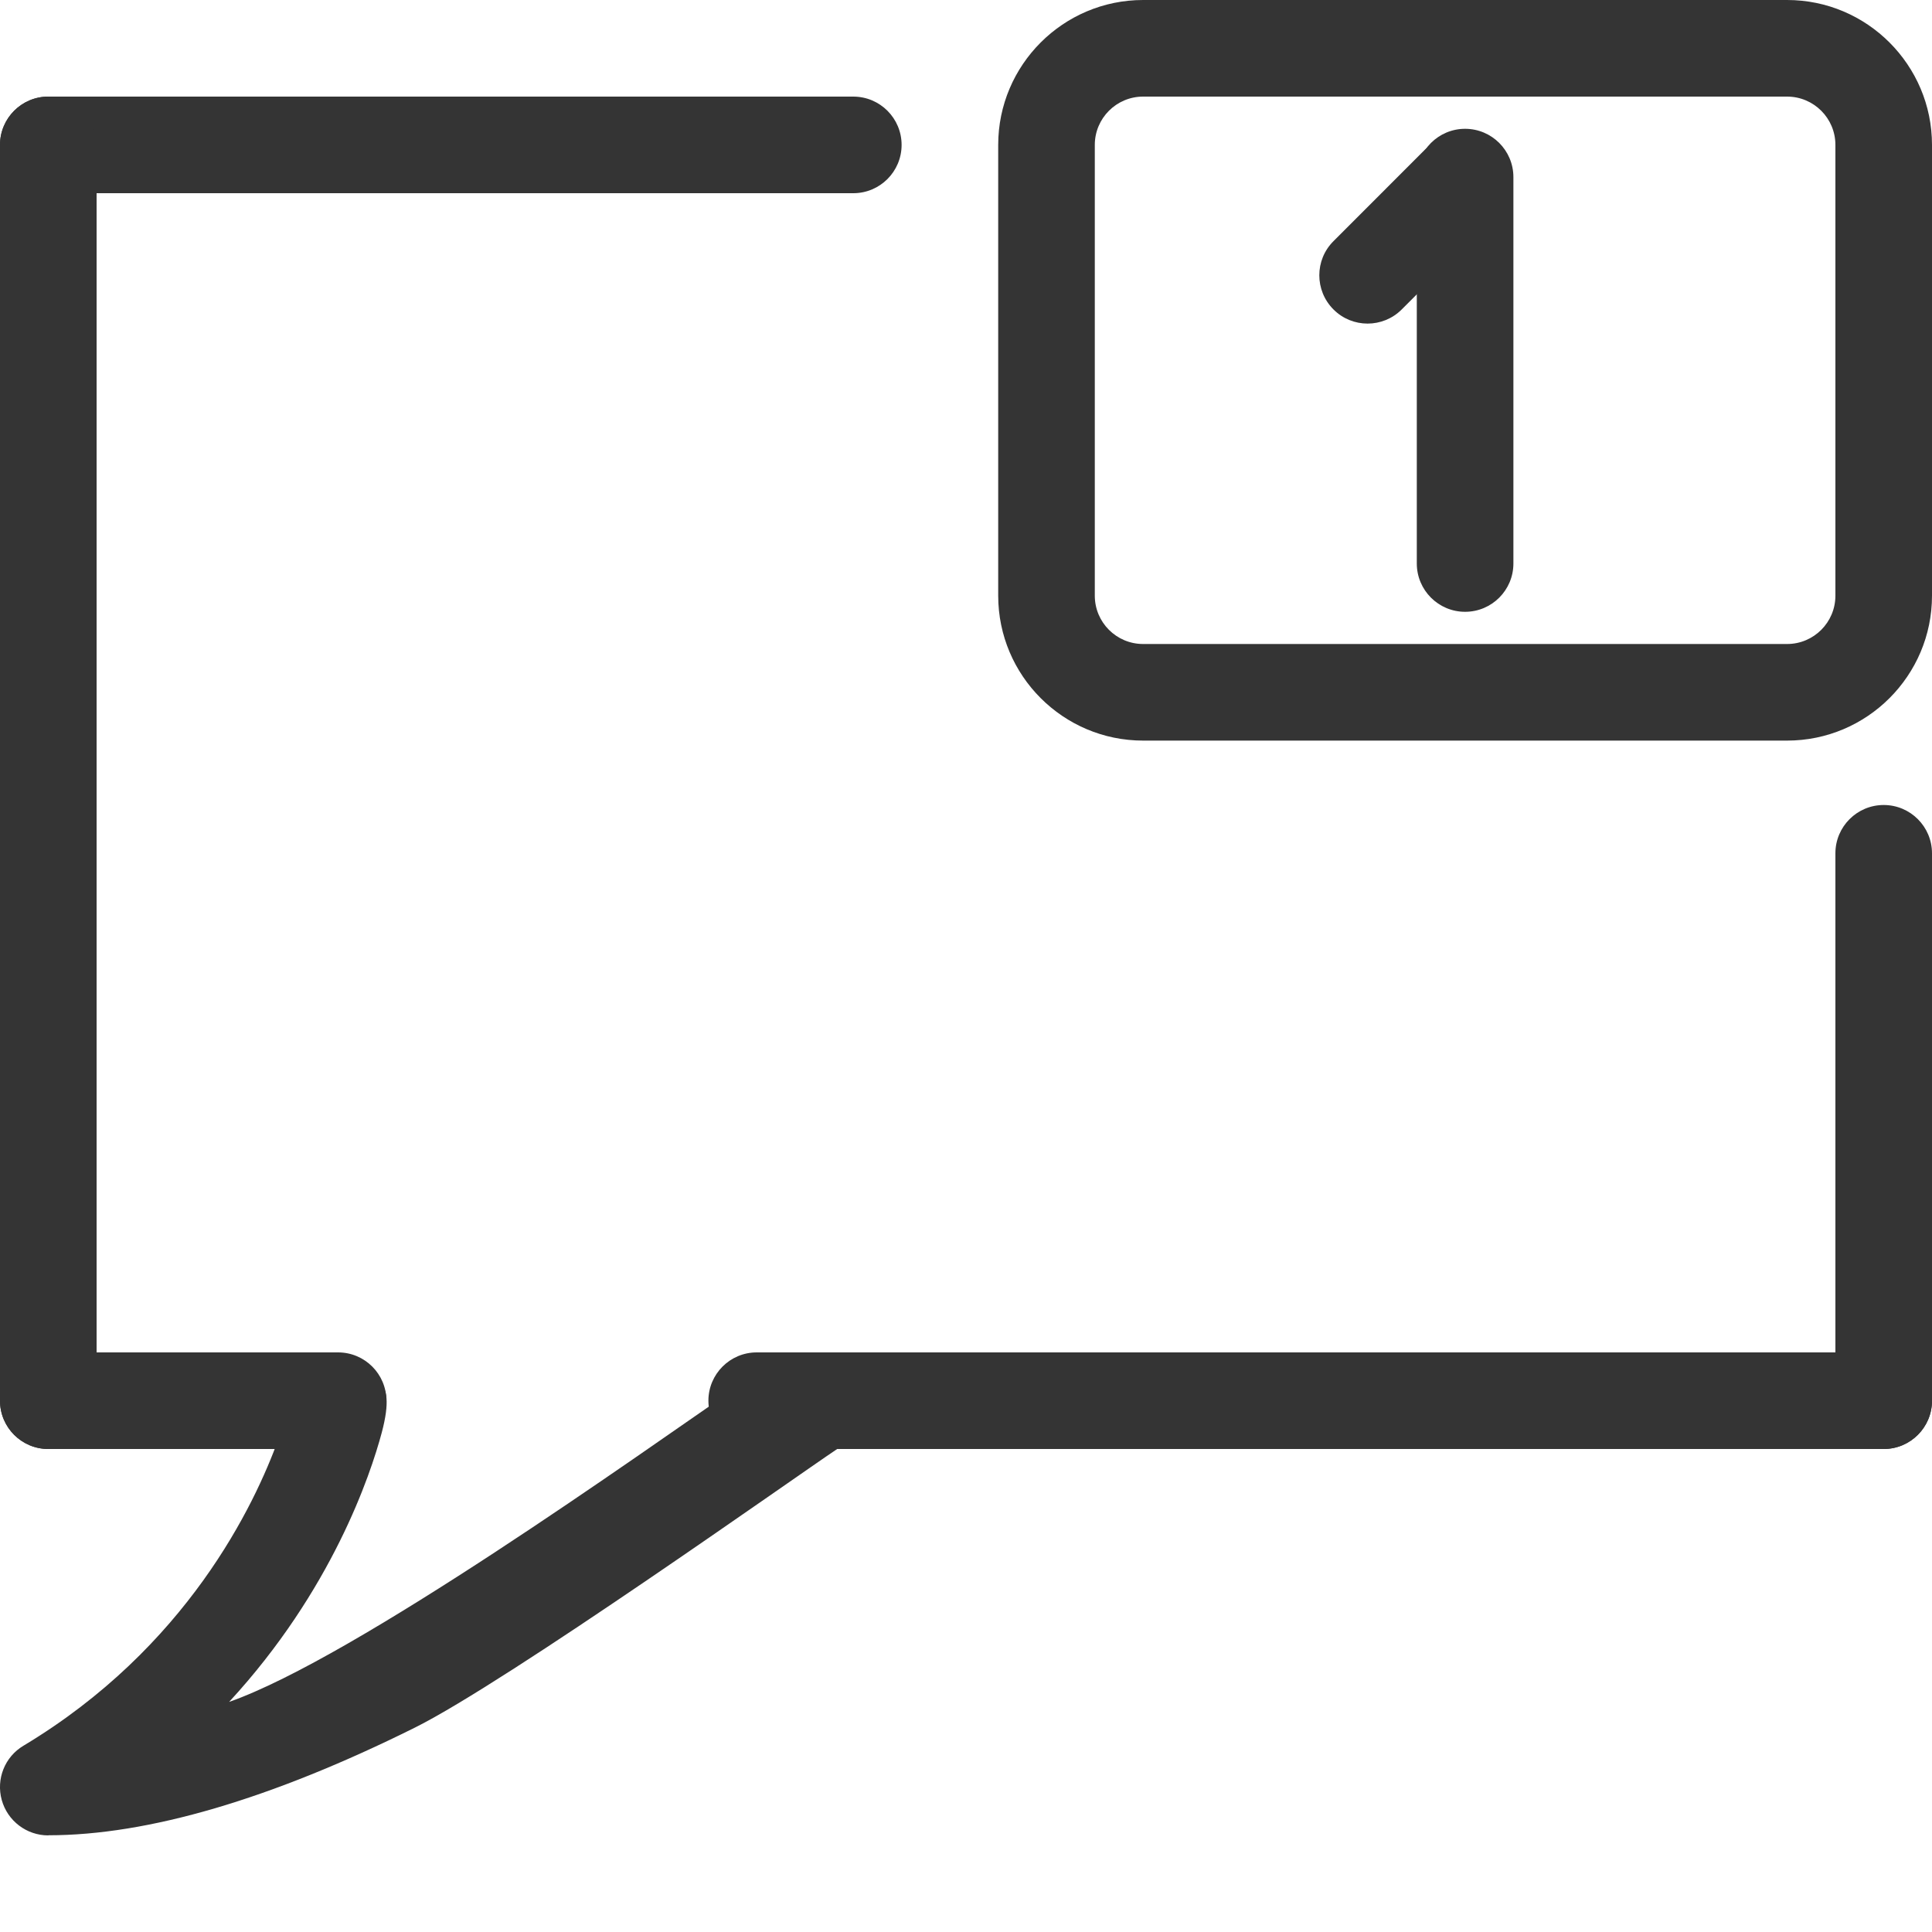
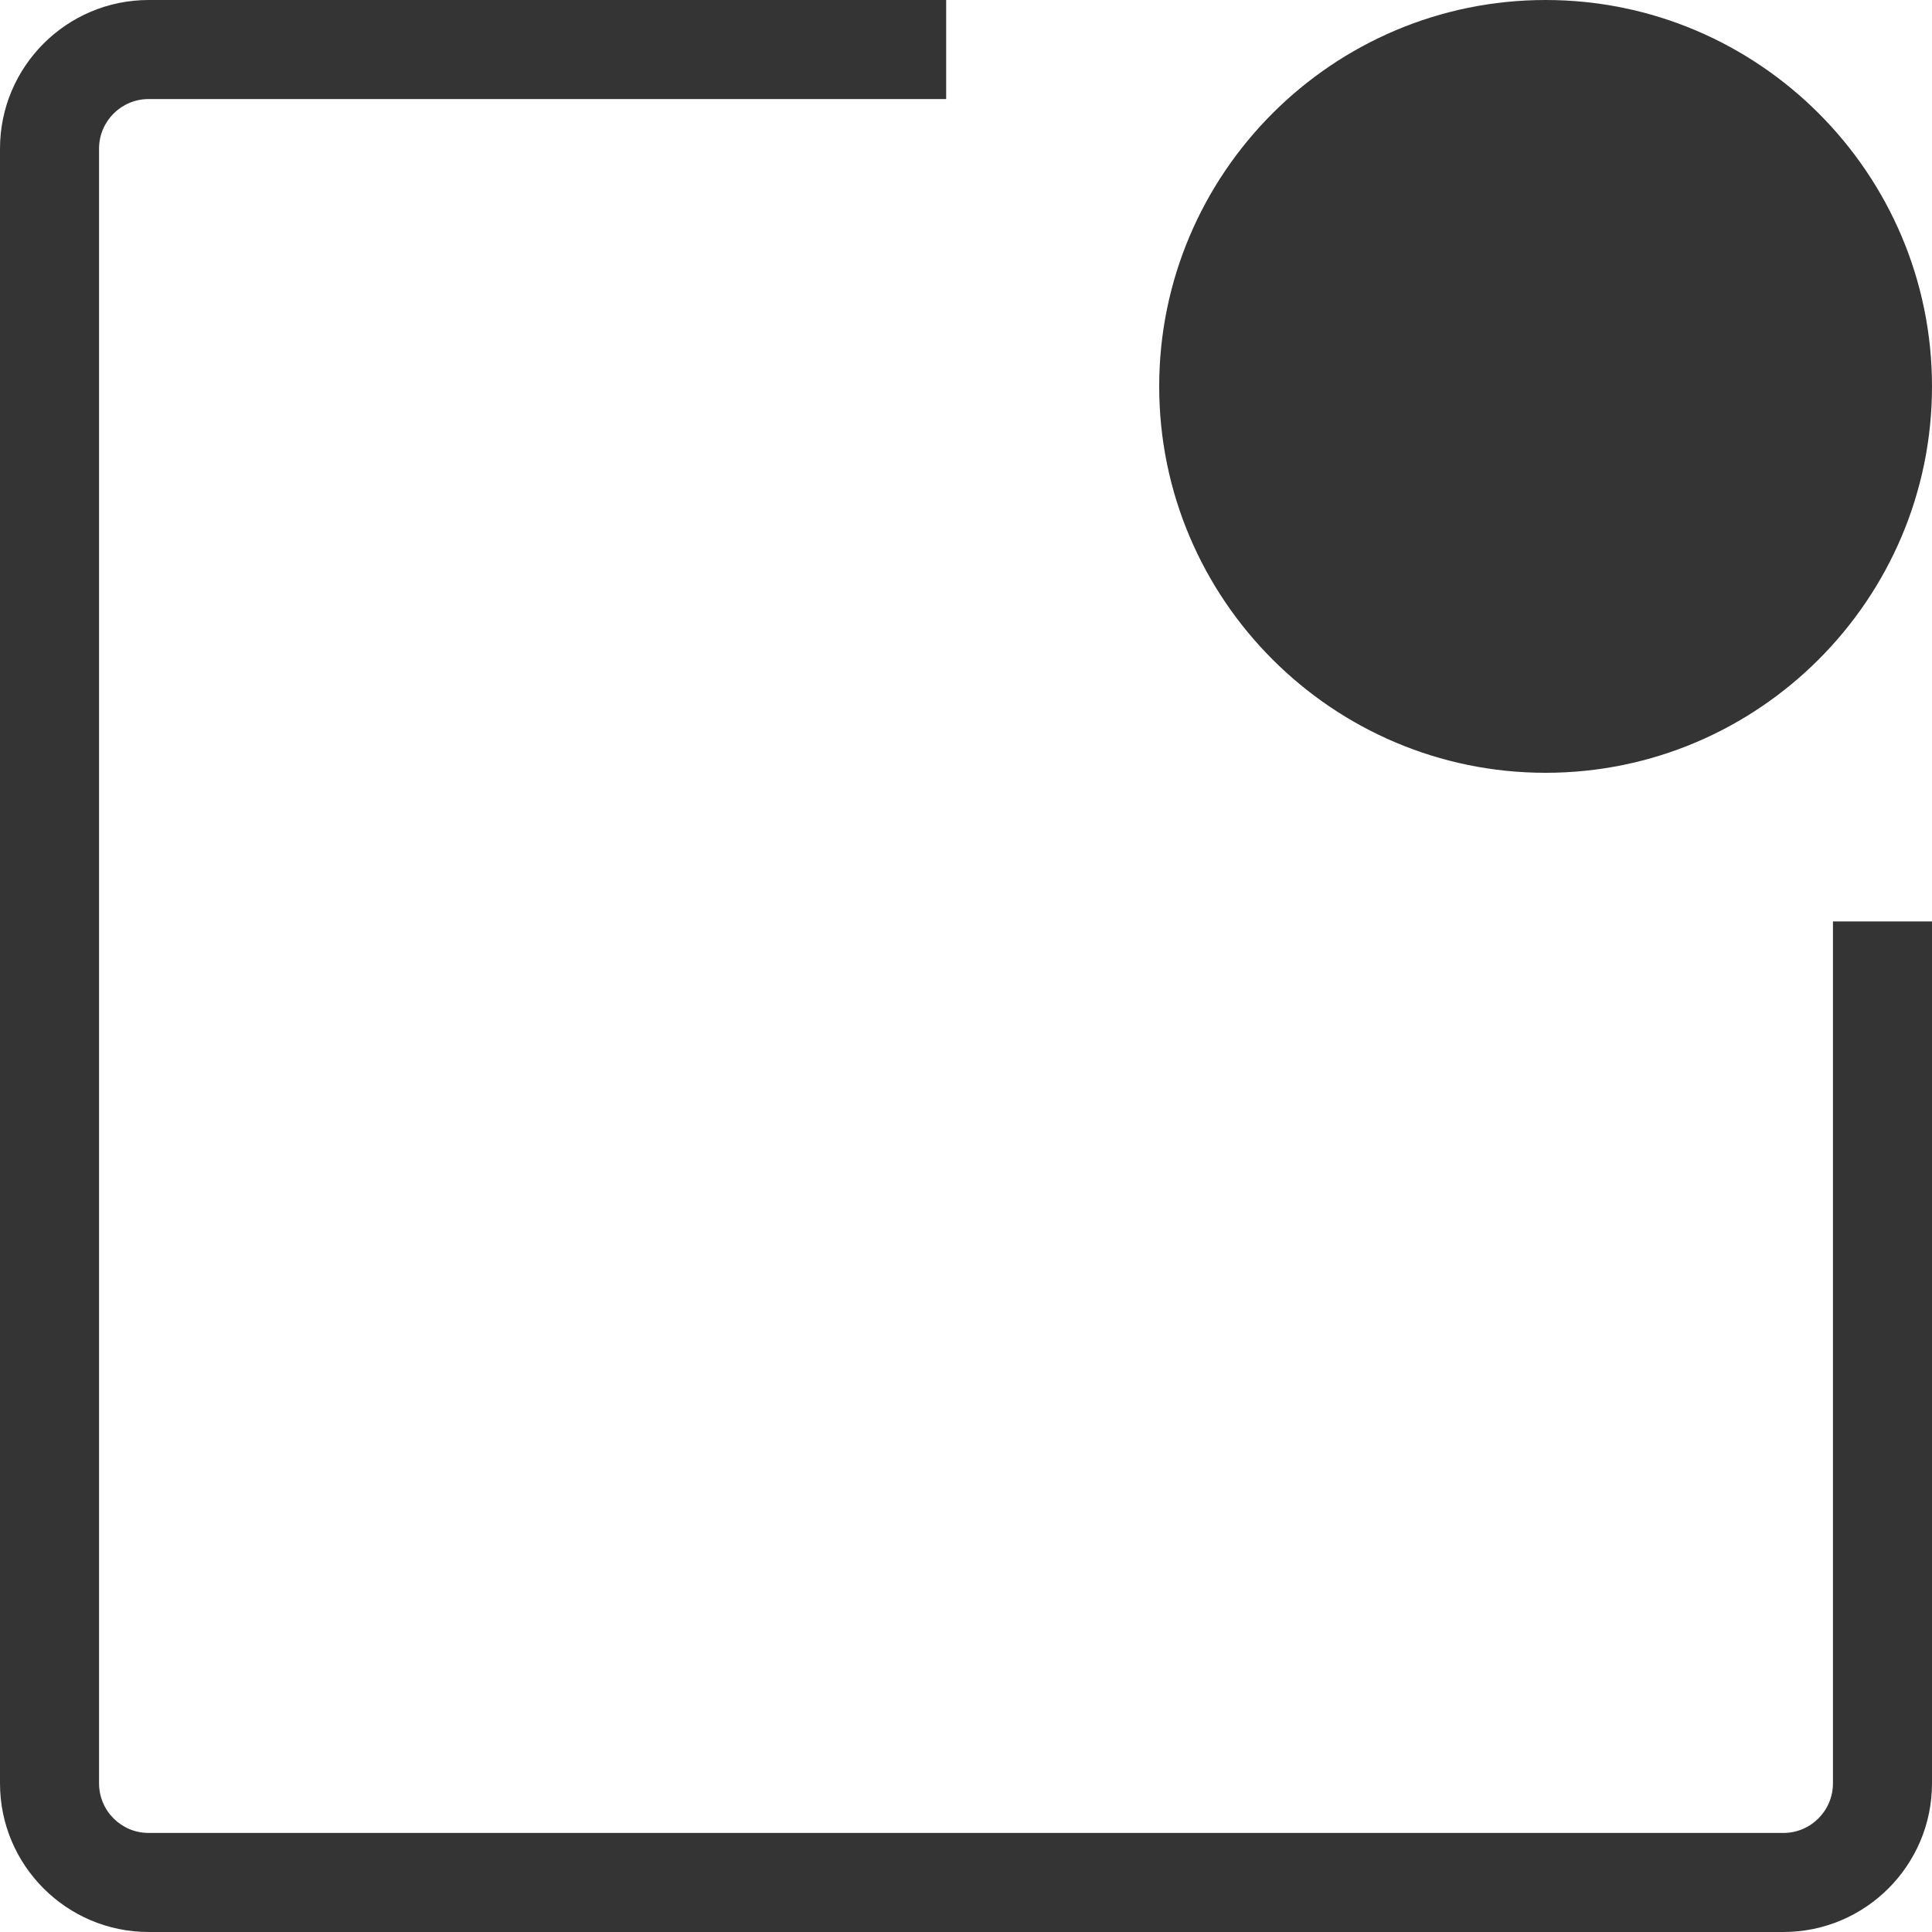
<svg xmlns="http://www.w3.org/2000/svg" width="30" height="30" viewBox="0 0 30 30" fill="none">
-   <path d="M6 21.75C6 22.164 5.664 22.5 5.25 22.5H0.75C0.336 22.5 0 22.164 0 21.75C0 21.336 0.336 21 0.75 21H5.25C5.664 21 6 21.336 6 21.75Z" fill="#343434" />
-   <path d="M30 21.75C30 22.164 29.664 22.5 29.25 22.5H11.75C11.336 22.5 11 22.164 11 21.75C11 21.336 11.336 21 11.75 21H29.25C29.664 21 30 21.336 30 21.75Z" fill="#343434" />
-   <path d="M14 2.25C14 2.664 13.664 3 13.25 3H0.75C0.336 3 0 2.664 0 2.25C0 1.836 0.336 1.5 0.75 1.5H13.25C13.664 1.5 14 1.836 14 2.25Z" fill="#343434" />
-   <path d="M0.75 28.5C0.413 28.5 0.117 28.275 0.027 27.95C-0.063 27.624 0.075 27.279 0.365 27.107C2.901 25.585 3.953 23.373 4.326 22.338C4.326 22.338 6.424 20.381 5.928 22.245C5.753 22.899 5.156 24.695 3.558 26.427C5.511 25.743 9.947 22.568 11.5 21.5C11.5 21.5 12.934 21.122 13.15 21.184L13 22.5C12.357 22.929 7.88 26.11 6.443 26.826C4.211 27.936 2.297 28.498 0.752 28.498L0.75 28.5Z" fill="#343434" />
-   <path d="M27.75 11.5H17.75C16.509 11.5 15.5 10.491 15.5 9.25V2.25C15.5 1.01 16.509 0 17.75 0H27.75C28.991 0 30 1.01 30 2.25V9.25C30 10.491 28.991 11.5 27.75 11.5ZM17.75 1.5C17.336 1.5 17 1.836 17 2.25V9.25C17 9.664 17.336 10 17.75 10H27.75C28.164 10 28.5 9.664 28.5 9.25V2.25C28.5 1.836 28.164 1.5 27.75 1.5H17.75Z" fill="#343434" />
-   <path d="M22.75 9.5C22.336 9.5 22 9.164 22 8.75V2.75C22 2.336 22.336 2 22.75 2C23.164 2 23.5 2.336 23.5 2.75V8.75C23.5 9.164 23.164 9.5 22.75 9.5Z" fill="#343434" />
-   <path d="M20.706 4.805C20.413 4.512 20.413 4.037 20.706 3.745L22.12 2.33C22.412 2.038 22.888 2.038 23.18 2.33C23.473 2.623 23.473 3.098 23.18 3.391L21.766 4.805C21.473 5.098 20.998 5.098 20.706 4.805Z" fill="#343434" />
-   <path d="M0.75 22.5C0.336 22.5 0 22.164 0 21.75V2.25C0 1.836 0.336 1.5 0.75 1.5C1.164 1.5 1.5 1.836 1.5 2.25V21.75C1.5 22.164 1.164 22.5 0.75 22.5Z" fill="#343434" />
-   <path d="M29.25 22.5C28.836 22.5 28.5 22.164 28.5 21.75V13.25C28.5 12.836 28.836 12.5 29.25 12.5C29.664 12.5 30 12.836 30 13.25V21.75C30 22.164 29.664 22.5 29.25 22.5Z" fill="#343434" />
+   <path d="M2.308 1.538C1.883 1.538 1.538 1.883 1.538 2.308V27.692C1.538 28.117 1.883 28.462 2.308 28.462H27.692C28.117 28.462 28.462 28.117 28.462 27.692V14.308H30V27.692C30 28.965 28.965 30 27.692 30H2.308C1.035 30 0 28.965 0 27.692V2.308C0 1.035 1.035 0 2.308 0H14.692V1.538H2.308Z" fill="#343434" />
+   <path d="M24 0C27.307 0 30 2.693 30 6C30 9.307 27.307 12 24 12C20.693 12 18 9.307 18 6C18 2.693 20.693 0 24 0Z" fill="#343434" />
</svg>
